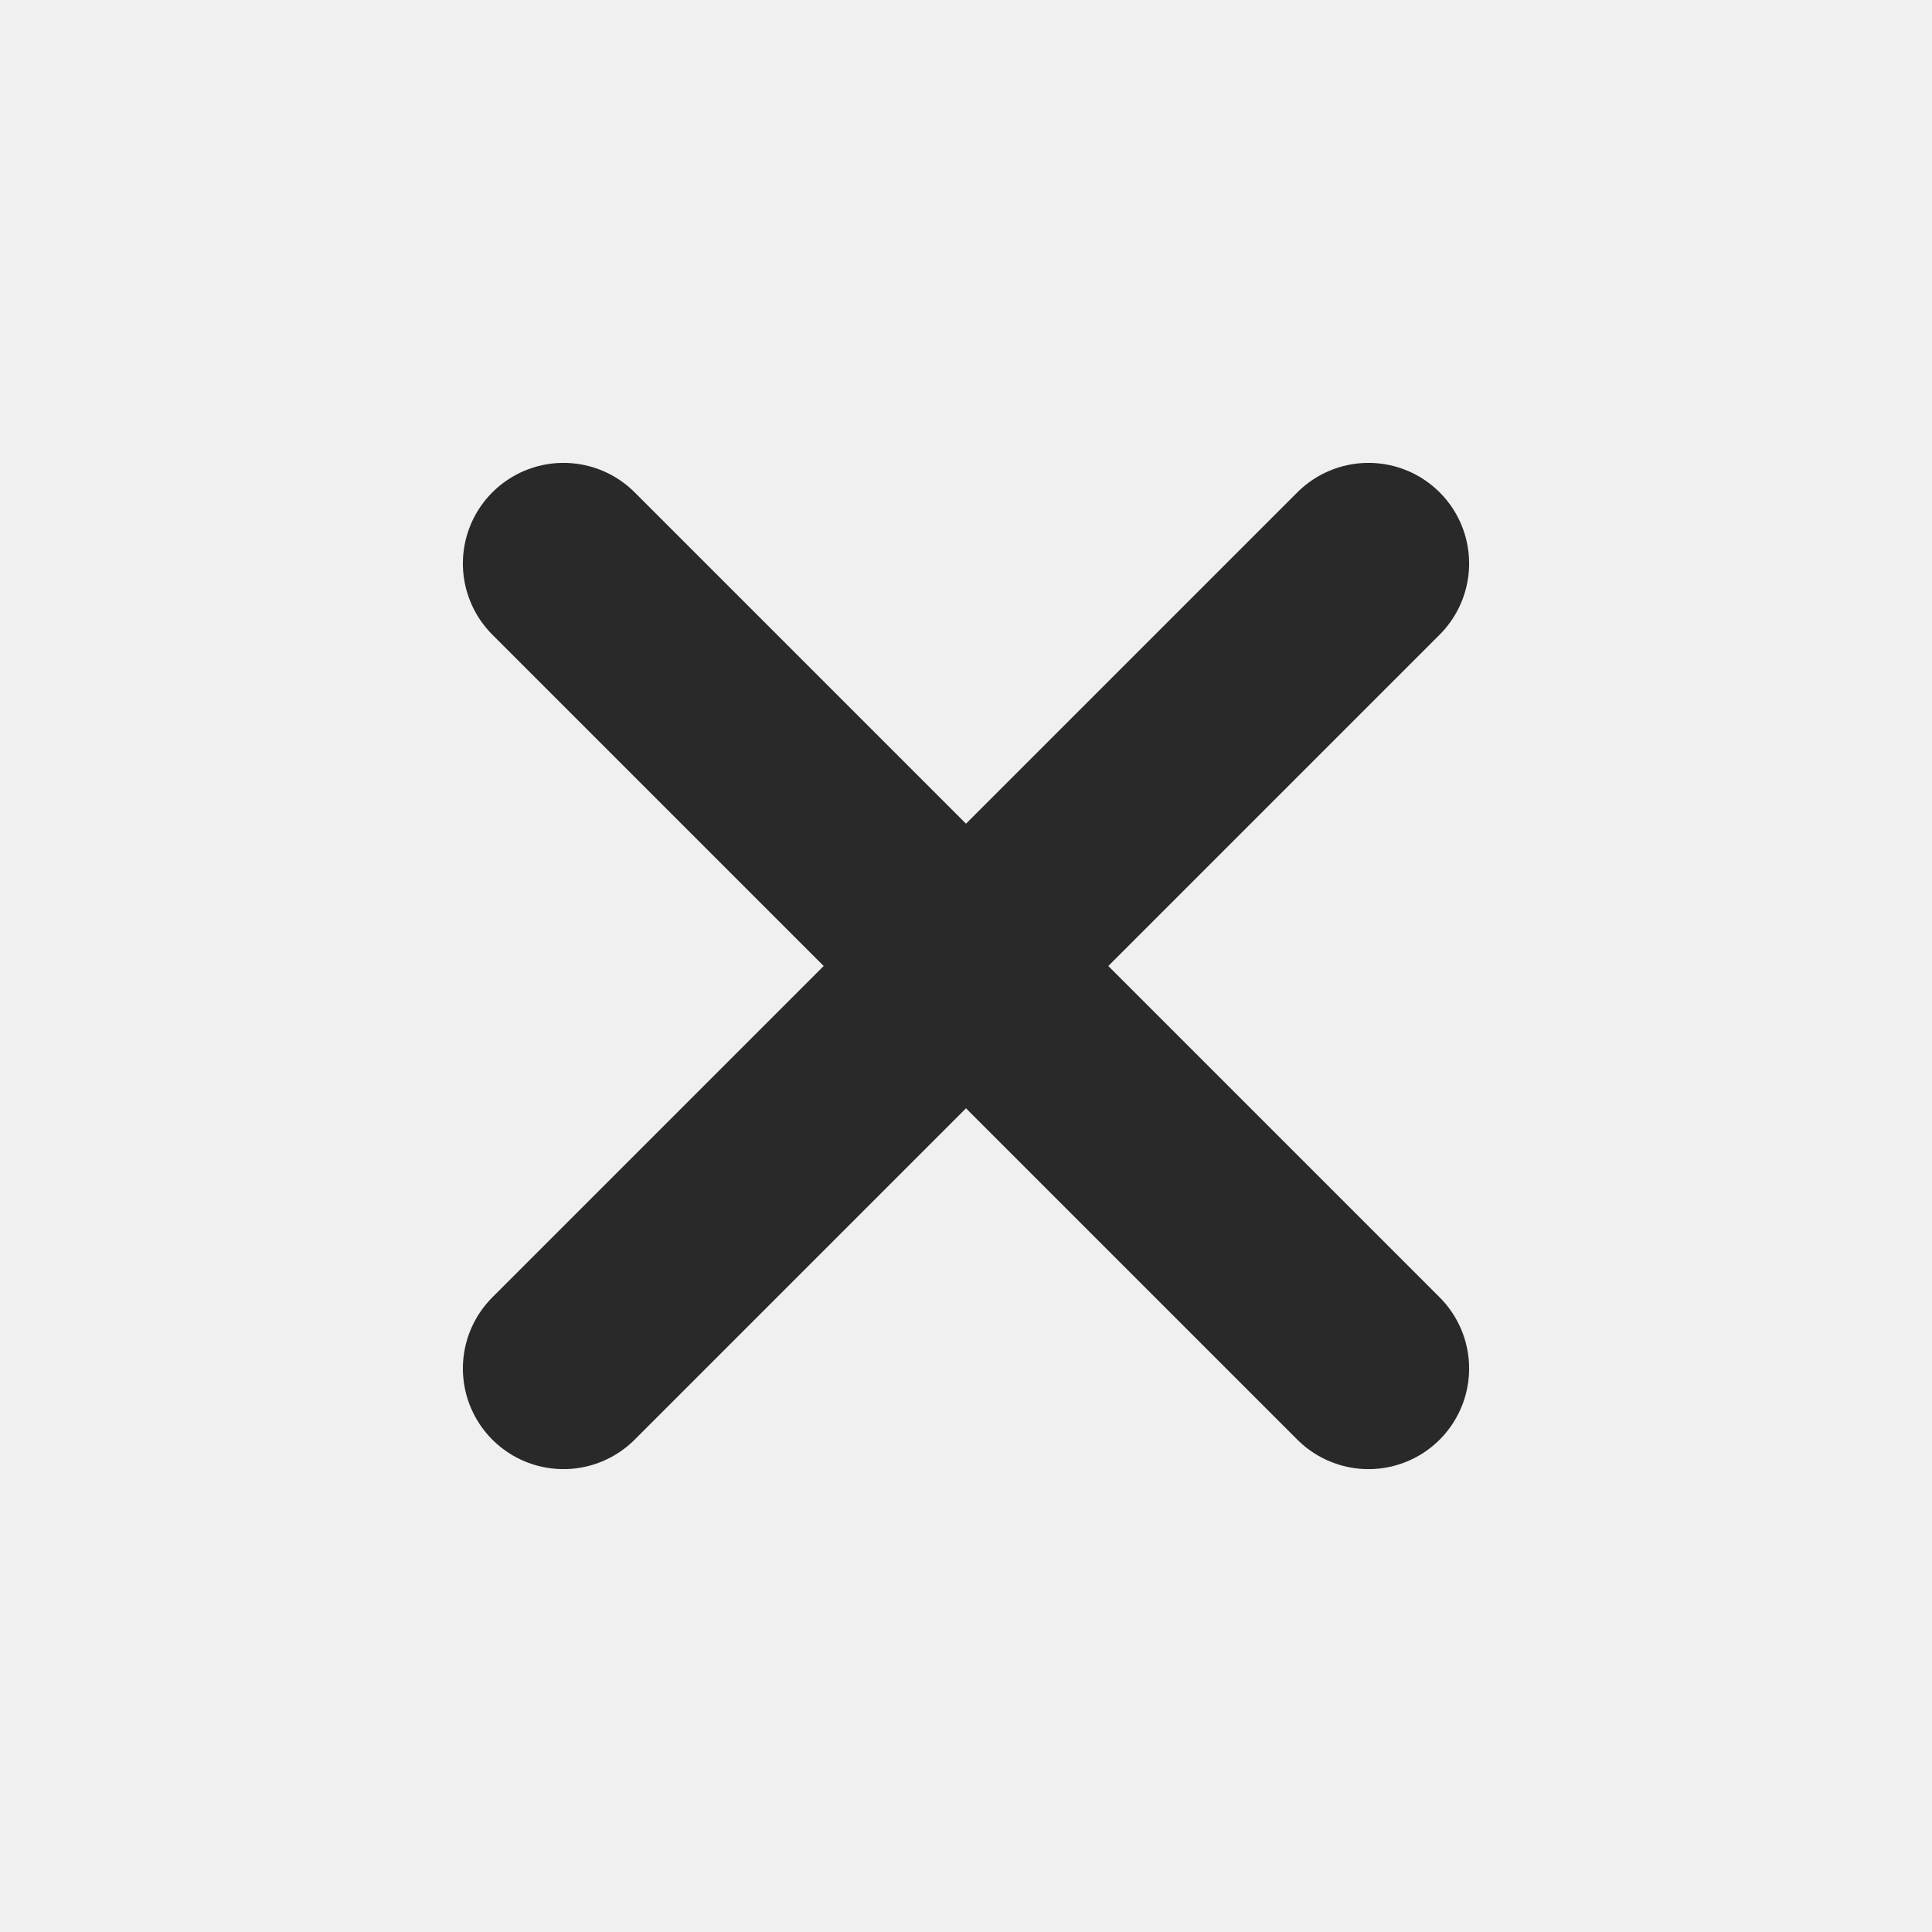
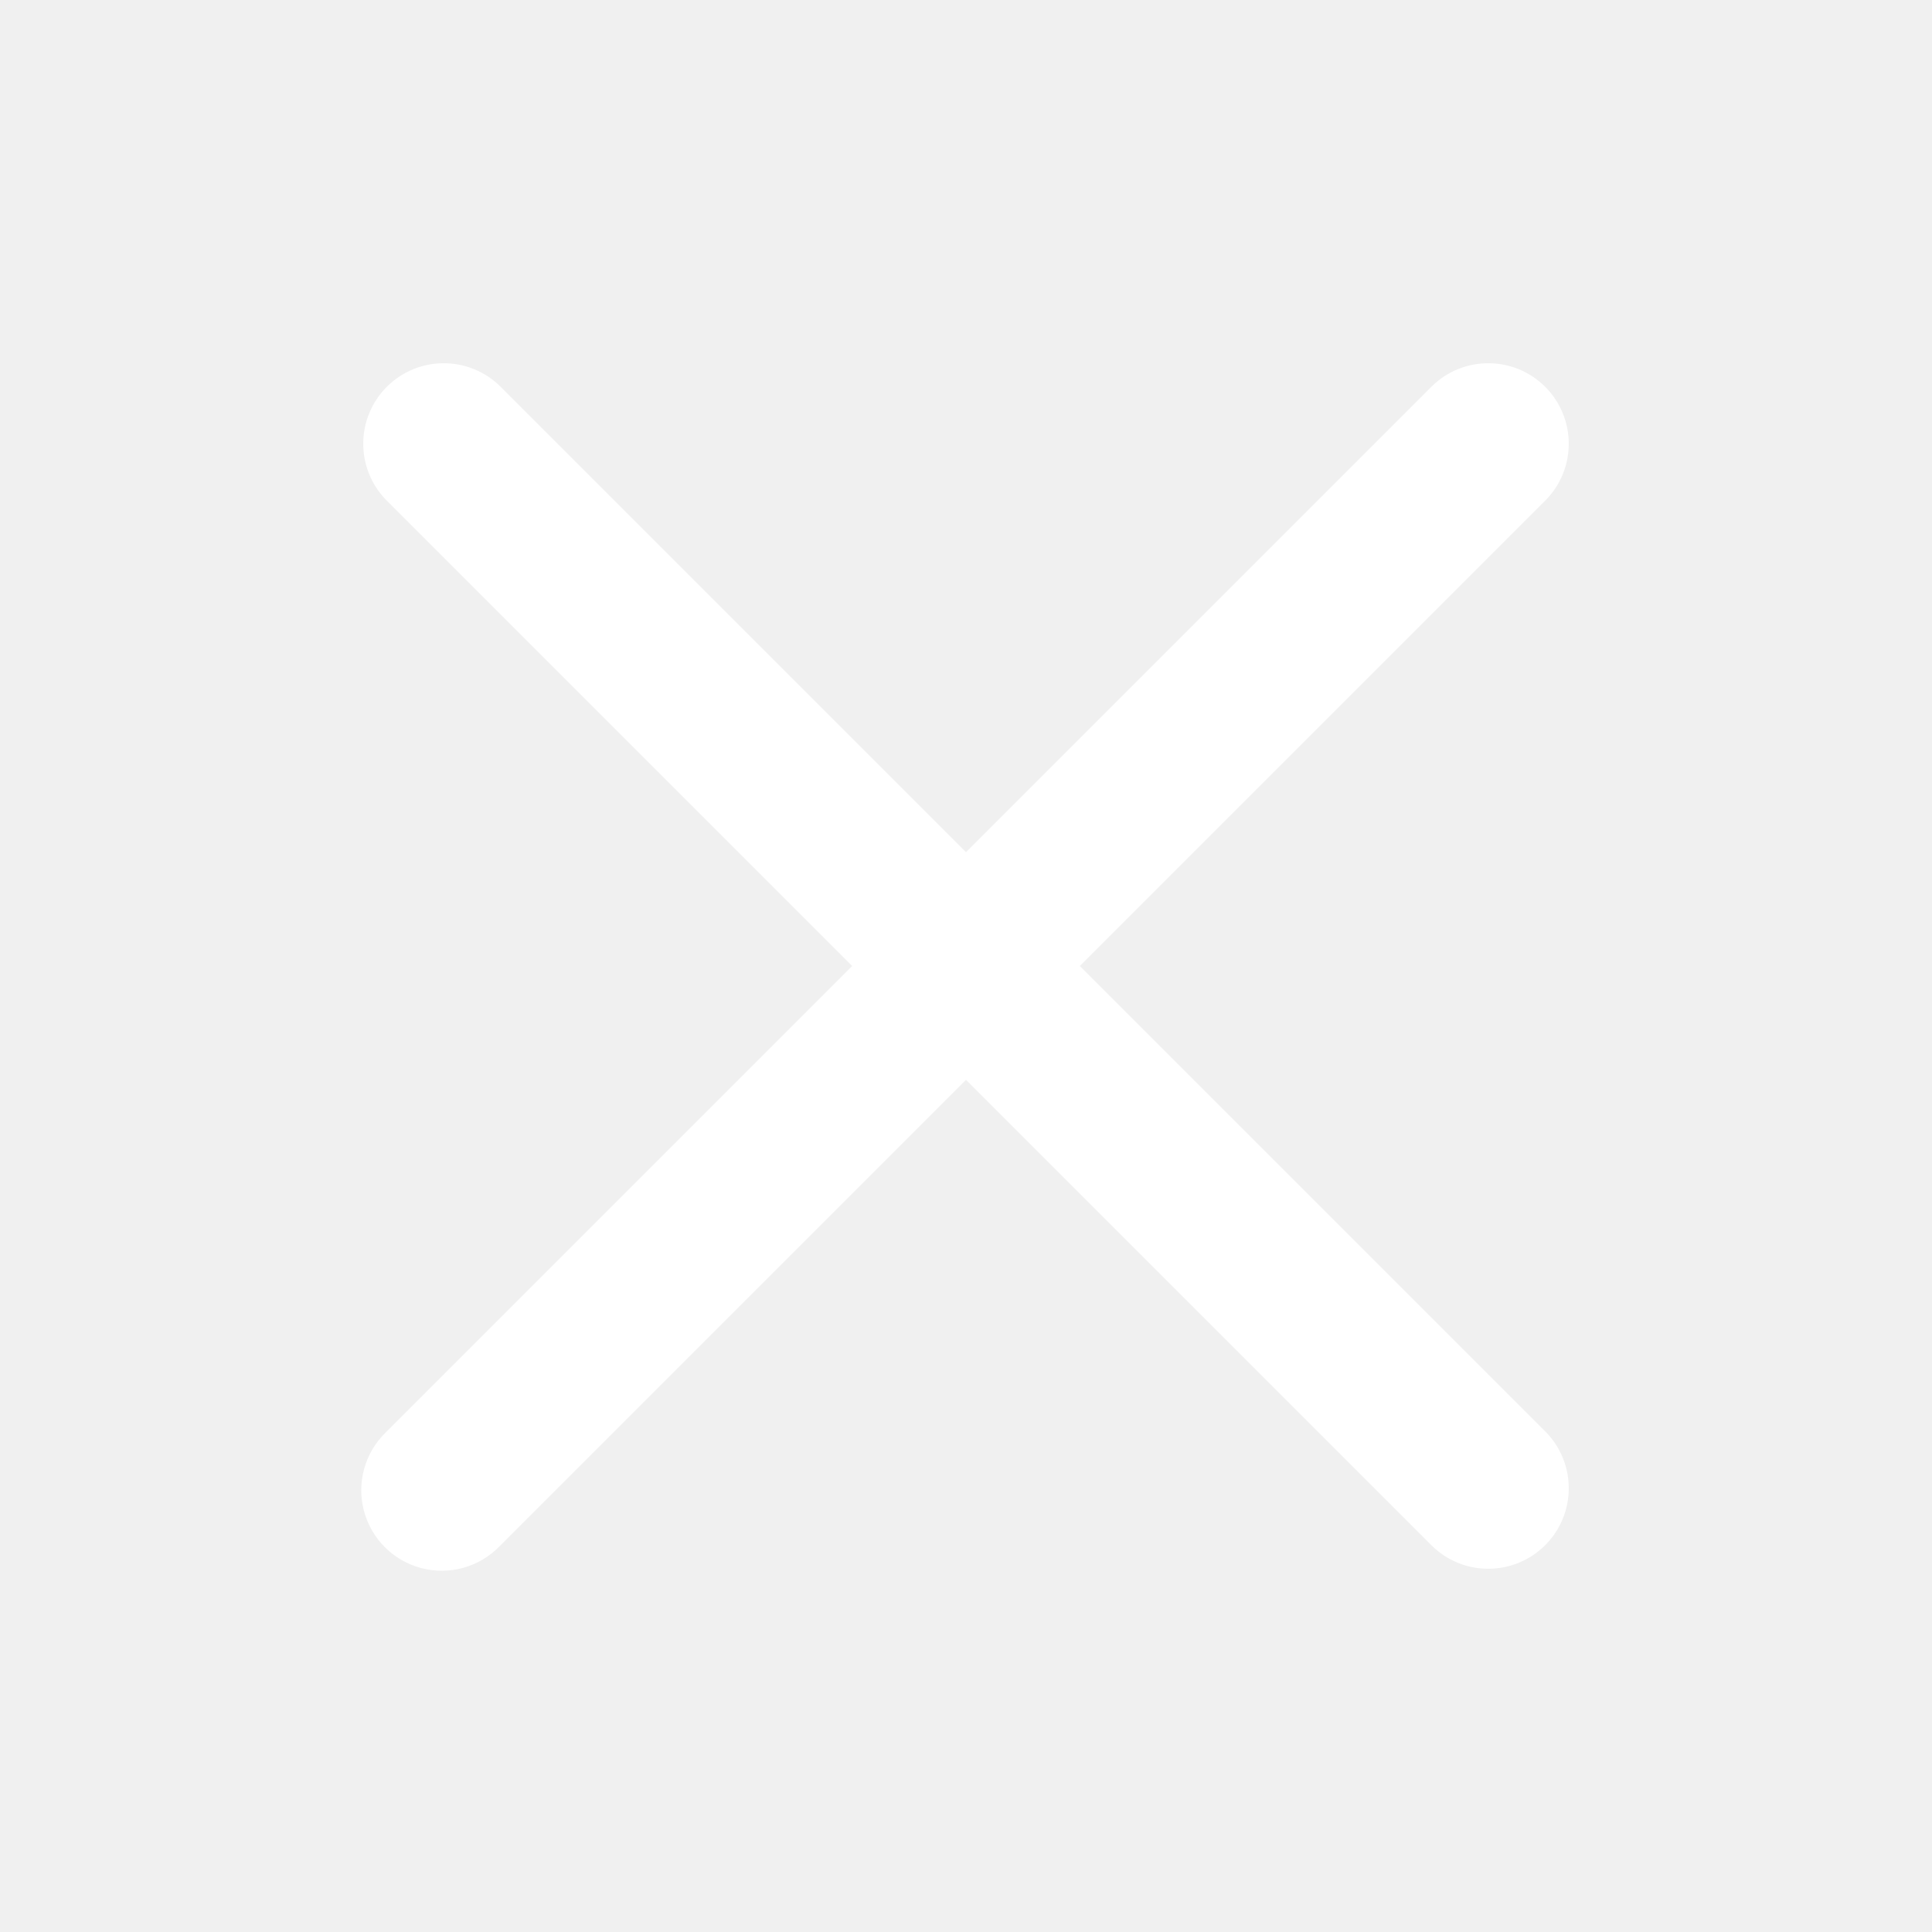
<svg xmlns="http://www.w3.org/2000/svg" width="800px" height="800px" viewBox="0 0 24 24" fill="none">
-   <g clip-path="url(#clip0_429_11083)">
-     <path d="M7 7L17 17M7 17L17 7" stroke="#292929" stroke-width="2.5" stroke-linecap="round" stroke-linejoin="round" />
+   <g id="SVGRepo_bgCarrier" stroke-width="0" />
+   <g id="SVGRepo_tracerCarrier" stroke-linecap="round" stroke-linejoin="round" />
+   <g id="SVGRepo_iconCarrier">
+     <path fill-rule="evenodd" clip-rule="evenodd" d="M19.207 6.207a1 1 0 0 0-1.414-1.414L12 10.586 6.207 4.793a1 1 0 0 0-1.414 1.414L10.586 12l-5.793 5.793a1 1 0 1 0 1.414 1.414L12 13.414l5.793 5.793a1 1 0 0 0 1.414-1.414L13.414 12l5.793-5.793z" fill="#ffffff" />
  </g>
-   <defs>
-     <clipPath id="clip0_429_11083">
-       <rect width="24" height="24" fill="white" />
-     </clipPath>
-   </defs>
</svg>
